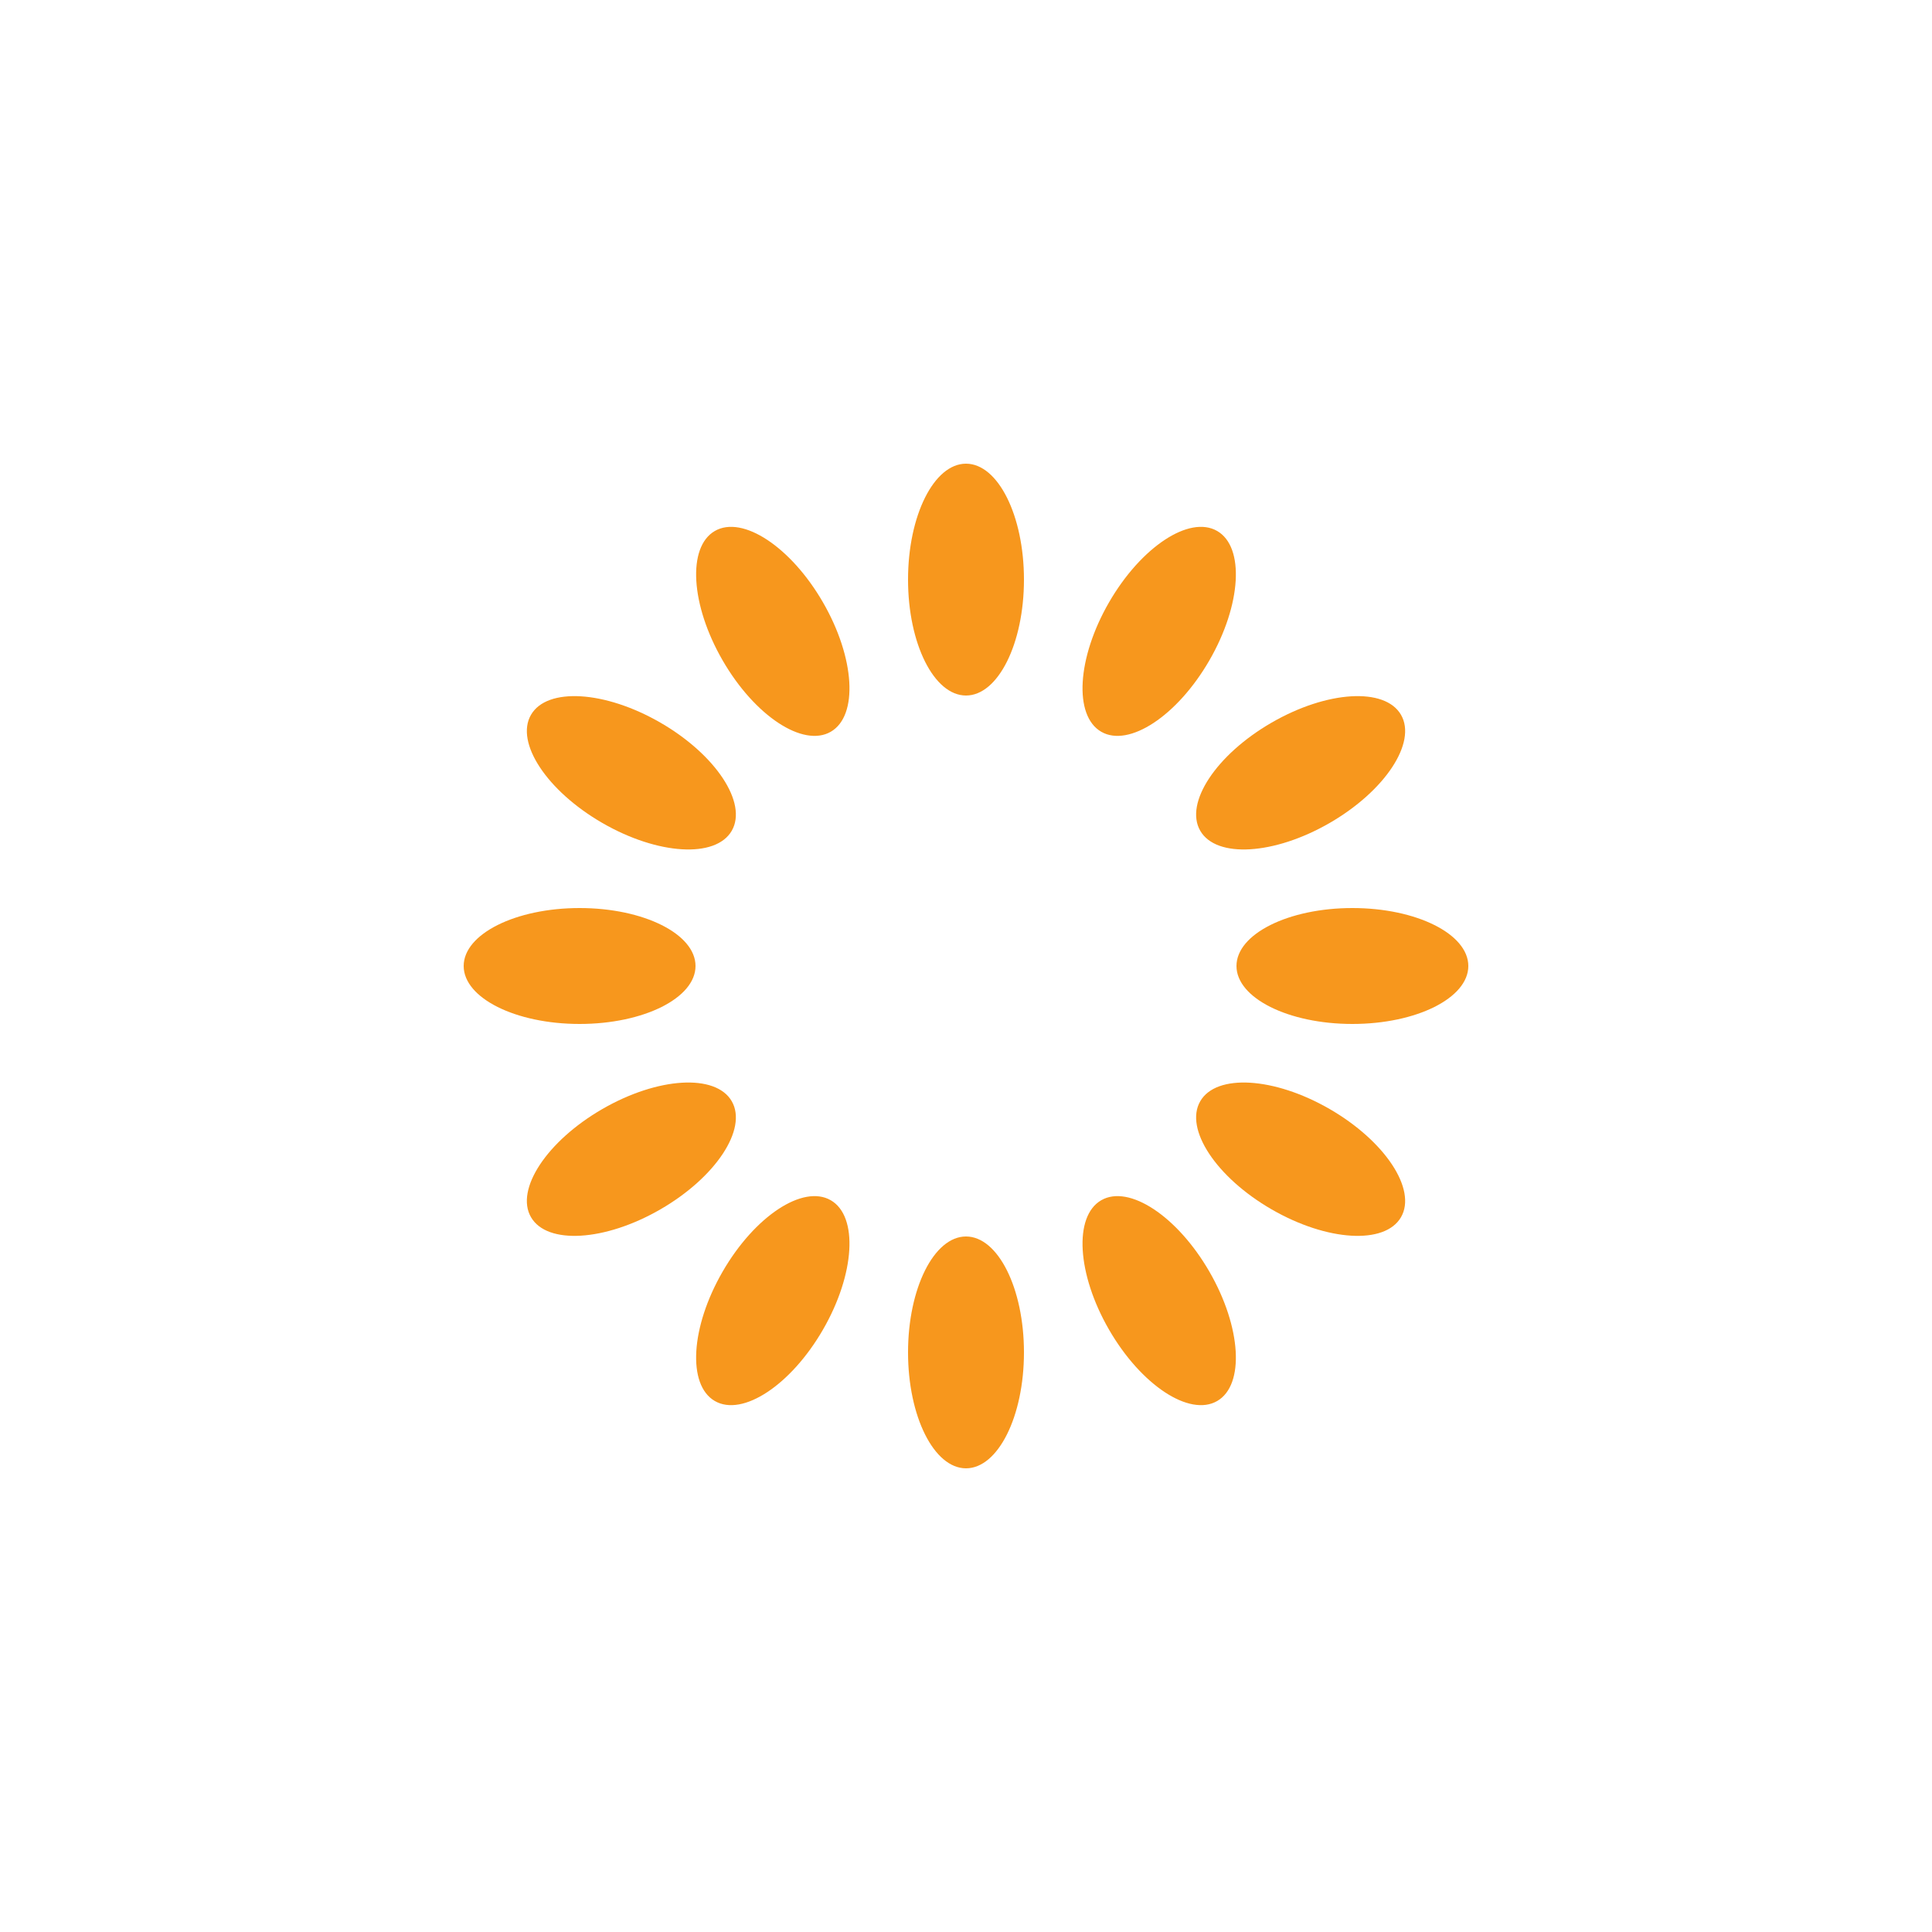
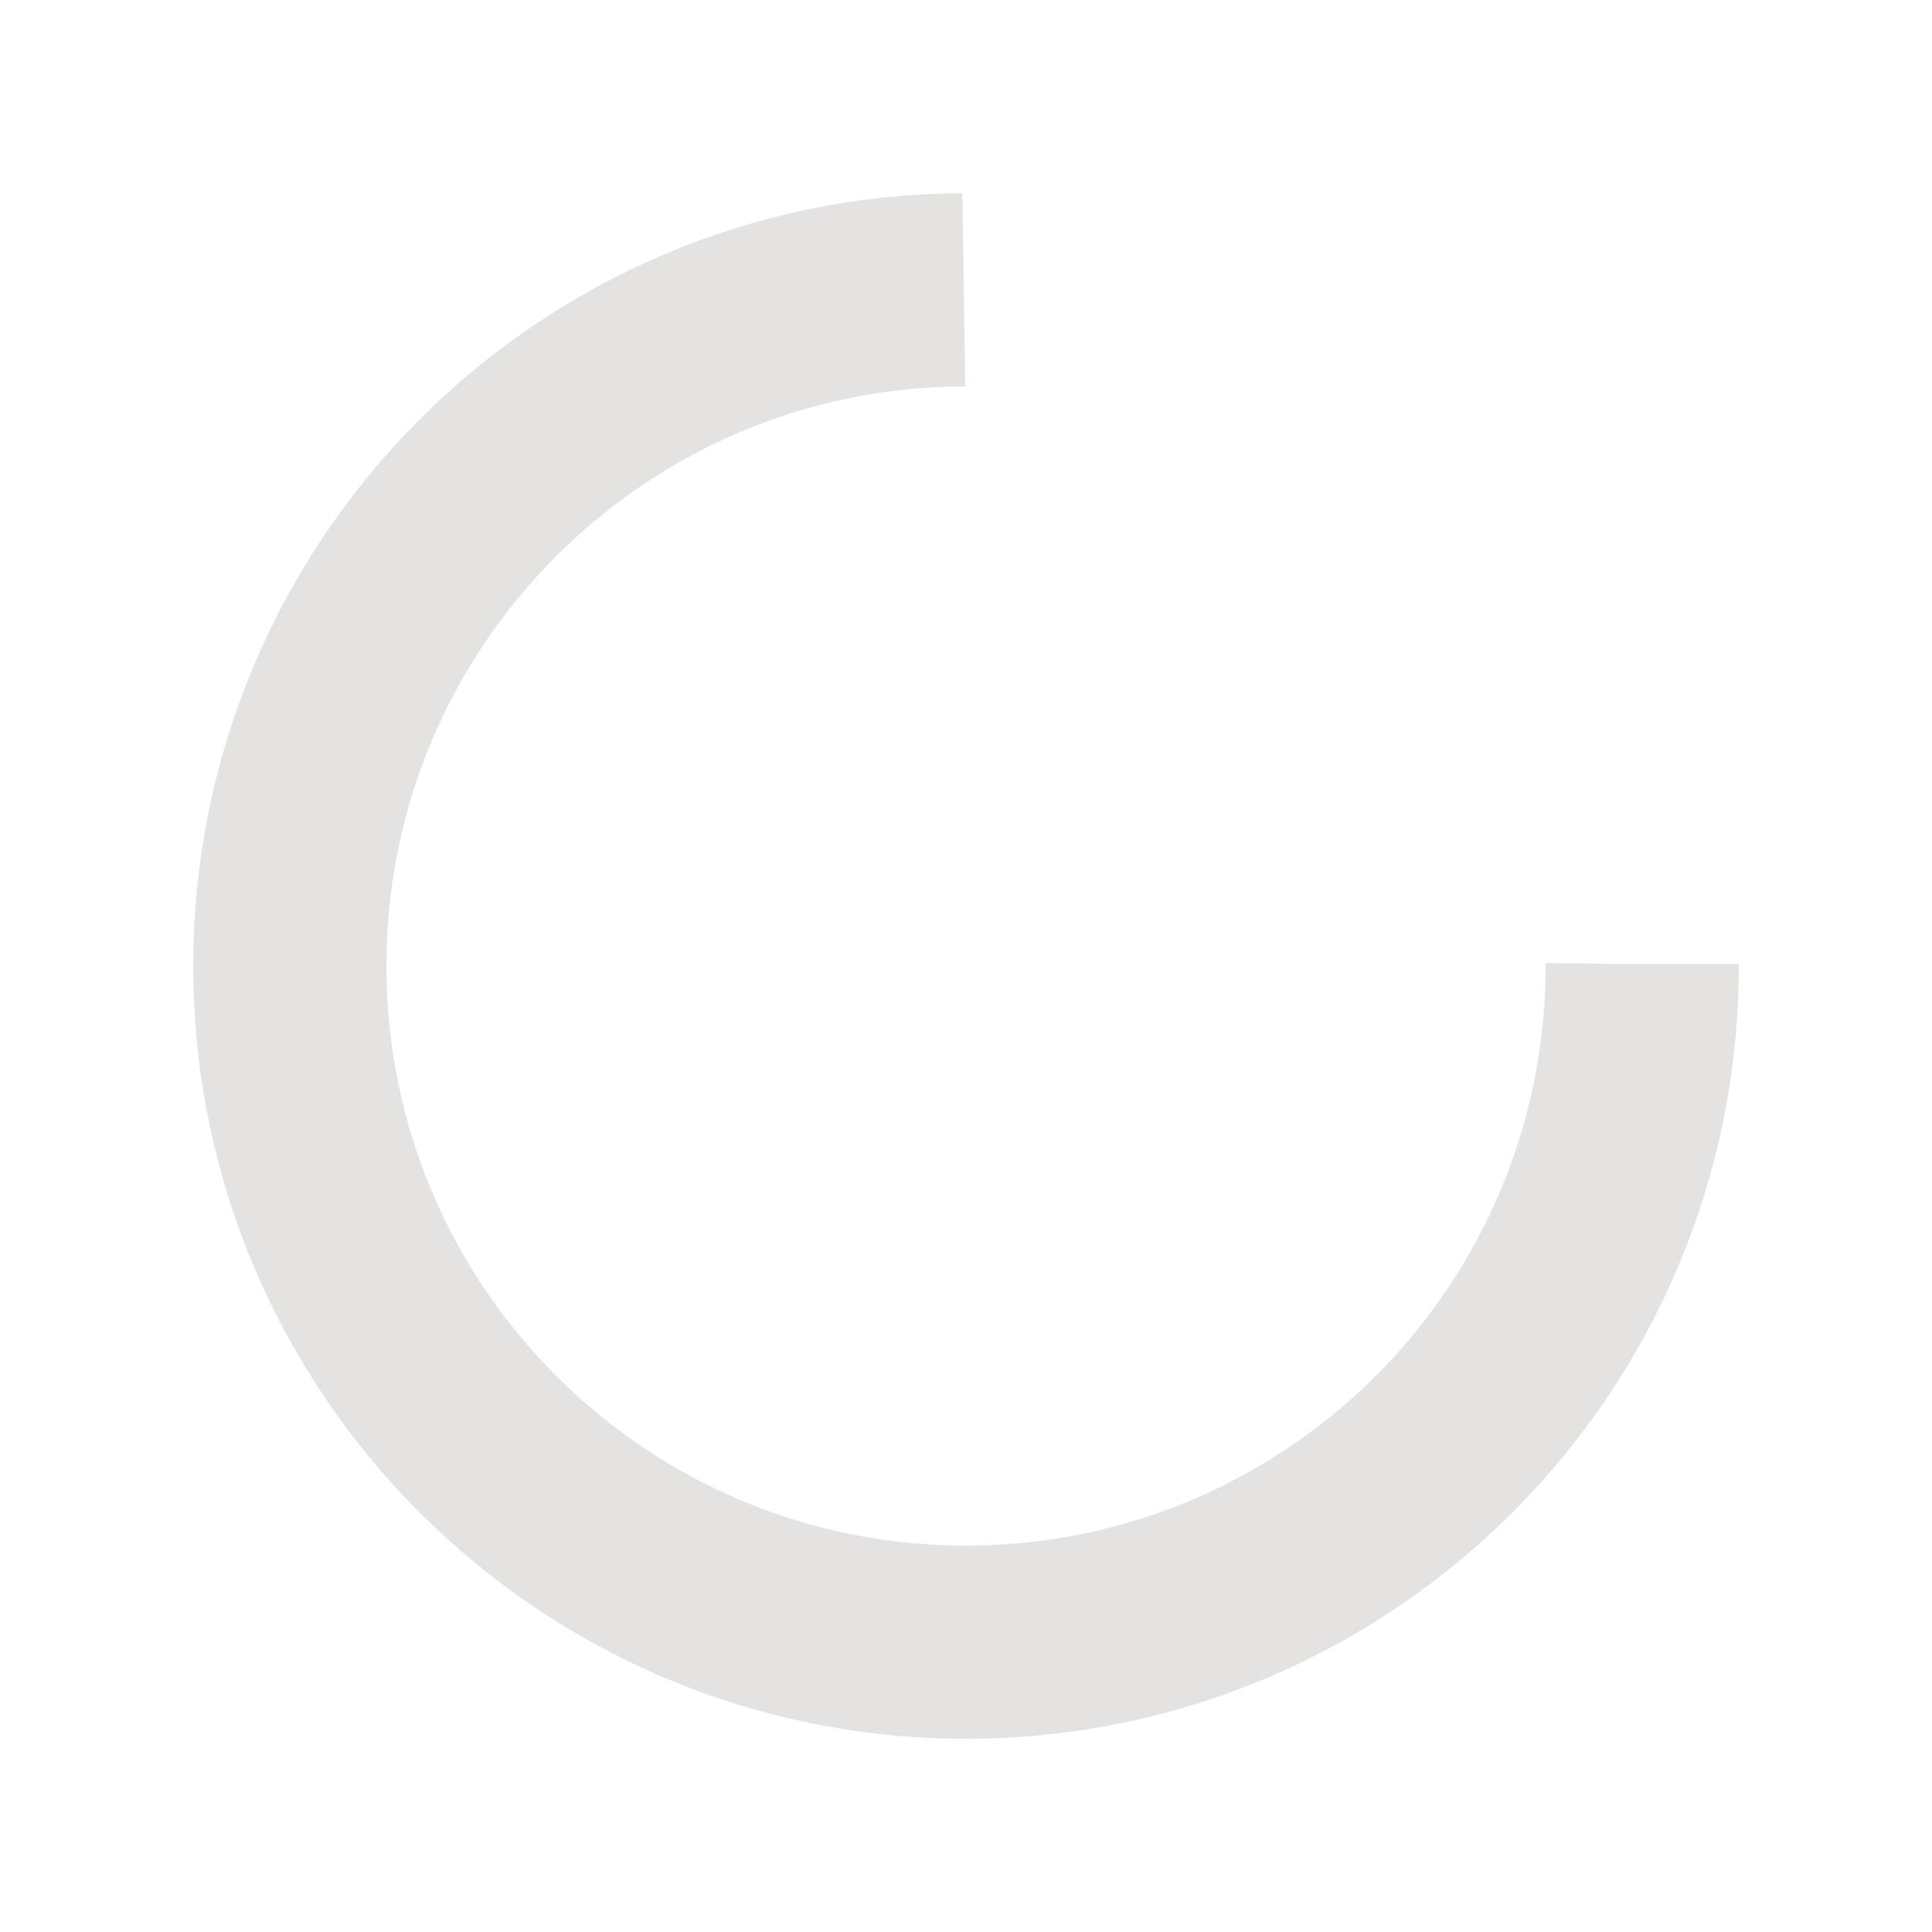
- <svg xmlns="http://www.w3.org/2000/svg" style="margin: auto; background: rgb(255, 255, 255); display: block; shape-rendering: auto;" width="197px" height="197px" viewBox="0 0 100 100" preserveAspectRatio="xMidYMid">
-   <g transform="rotate(0 50 50)">
-     <rect x="47" y="24" rx="3" ry="6" width="6" height="12" fill="#f7971d">
-       <animate attributeName="opacity" values="1;0" keyTimes="0;1" dur="1s" begin="-0.917s" repeatCount="indefinite" />
-     </rect>
-   </g>
-   <g transform="rotate(30 50 50)">
-     <rect x="47" y="24" rx="3" ry="6" width="6" height="12" fill="#f7971d">
-       <animate attributeName="opacity" values="1;0" keyTimes="0;1" dur="1s" begin="-0.833s" repeatCount="indefinite" />
-     </rect>
-   </g>
-   <g transform="rotate(60 50 50)">
-     <rect x="47" y="24" rx="3" ry="6" width="6" height="12" fill="#f7971d">
-       <animate attributeName="opacity" values="1;0" keyTimes="0;1" dur="1s" begin="-0.75s" repeatCount="indefinite" />
-     </rect>
-   </g>
-   <g transform="rotate(90 50 50)">
-     <rect x="47" y="24" rx="3" ry="6" width="6" height="12" fill="#f7971d">
-       <animate attributeName="opacity" values="1;0" keyTimes="0;1" dur="1s" begin="-0.667s" repeatCount="indefinite" />
-     </rect>
-   </g>
-   <g transform="rotate(120 50 50)">
-     <rect x="47" y="24" rx="3" ry="6" width="6" height="12" fill="#f7971d">
-       <animate attributeName="opacity" values="1;0" keyTimes="0;1" dur="1s" begin="-0.583s" repeatCount="indefinite" />
-     </rect>
-   </g>
-   <g transform="rotate(150 50 50)">
-     <rect x="47" y="24" rx="3" ry="6" width="6" height="12" fill="#f7971d">
-       <animate attributeName="opacity" values="1;0" keyTimes="0;1" dur="1s" begin="-0.5s" repeatCount="indefinite" />
-     </rect>
-   </g>
-   <g transform="rotate(180 50 50)">
-     <rect x="47" y="24" rx="3" ry="6" width="6" height="12" fill="#f7971d">
-       <animate attributeName="opacity" values="1;0" keyTimes="0;1" dur="1s" begin="-0.417s" repeatCount="indefinite" />
-     </rect>
-   </g>
-   <g transform="rotate(210 50 50)">
-     <rect x="47" y="24" rx="3" ry="6" width="6" height="12" fill="#f7971d">
-       <animate attributeName="opacity" values="1;0" keyTimes="0;1" dur="1s" begin="-0.333s" repeatCount="indefinite" />
-     </rect>
-   </g>
-   <g transform="rotate(240 50 50)">
-     <rect x="47" y="24" rx="3" ry="6" width="6" height="12" fill="#f7971d">
-       <animate attributeName="opacity" values="1;0" keyTimes="0;1" dur="1s" begin="-0.25s" repeatCount="indefinite" />
-     </rect>
-   </g>
-   <g transform="rotate(270 50 50)">
-     <rect x="47" y="24" rx="3" ry="6" width="6" height="12" fill="#f7971d">
-       <animate attributeName="opacity" values="1;0" keyTimes="0;1" dur="1s" begin="-0.167s" repeatCount="indefinite" />
-     </rect>
-   </g>
-   <g transform="rotate(300 50 50)">
-     <rect x="47" y="24" rx="3" ry="6" width="6" height="12" fill="#f7971d">
-       <animate attributeName="opacity" values="1;0" keyTimes="0;1" dur="1s" begin="-0.083s" repeatCount="indefinite" />
-     </rect>
-   </g>
-   <g transform="rotate(330 50 50)">
-     <rect x="47" y="24" rx="3" ry="6" width="6" height="12" fill="#f7971d">
-       <animate attributeName="opacity" values="1;0" keyTimes="0;1" dur="1s" begin="0s" repeatCount="indefinite" />
-     </rect>
-   </g>
+ <svg xmlns="http://www.w3.org/2000/svg" style="margin: auto; background: none; display: block; shape-rendering: auto;" width="200px" height="200px" viewBox="0 0 100 100" preserveAspectRatio="xMidYMid">
+   <circle cx="50" cy="50" fill="none" stroke="#e5e2e2" stroke-width="10" r="35" stroke-dasharray="164.934 56.978" transform="rotate(359.843 50.005 50.0049)">
+     <animateTransform attributeName="transform" type="rotate" repeatCount="indefinite" dur="0.98s" values="0 50 50;360 50 50" keyTimes="0;1" />
+   </circle>
</svg>
